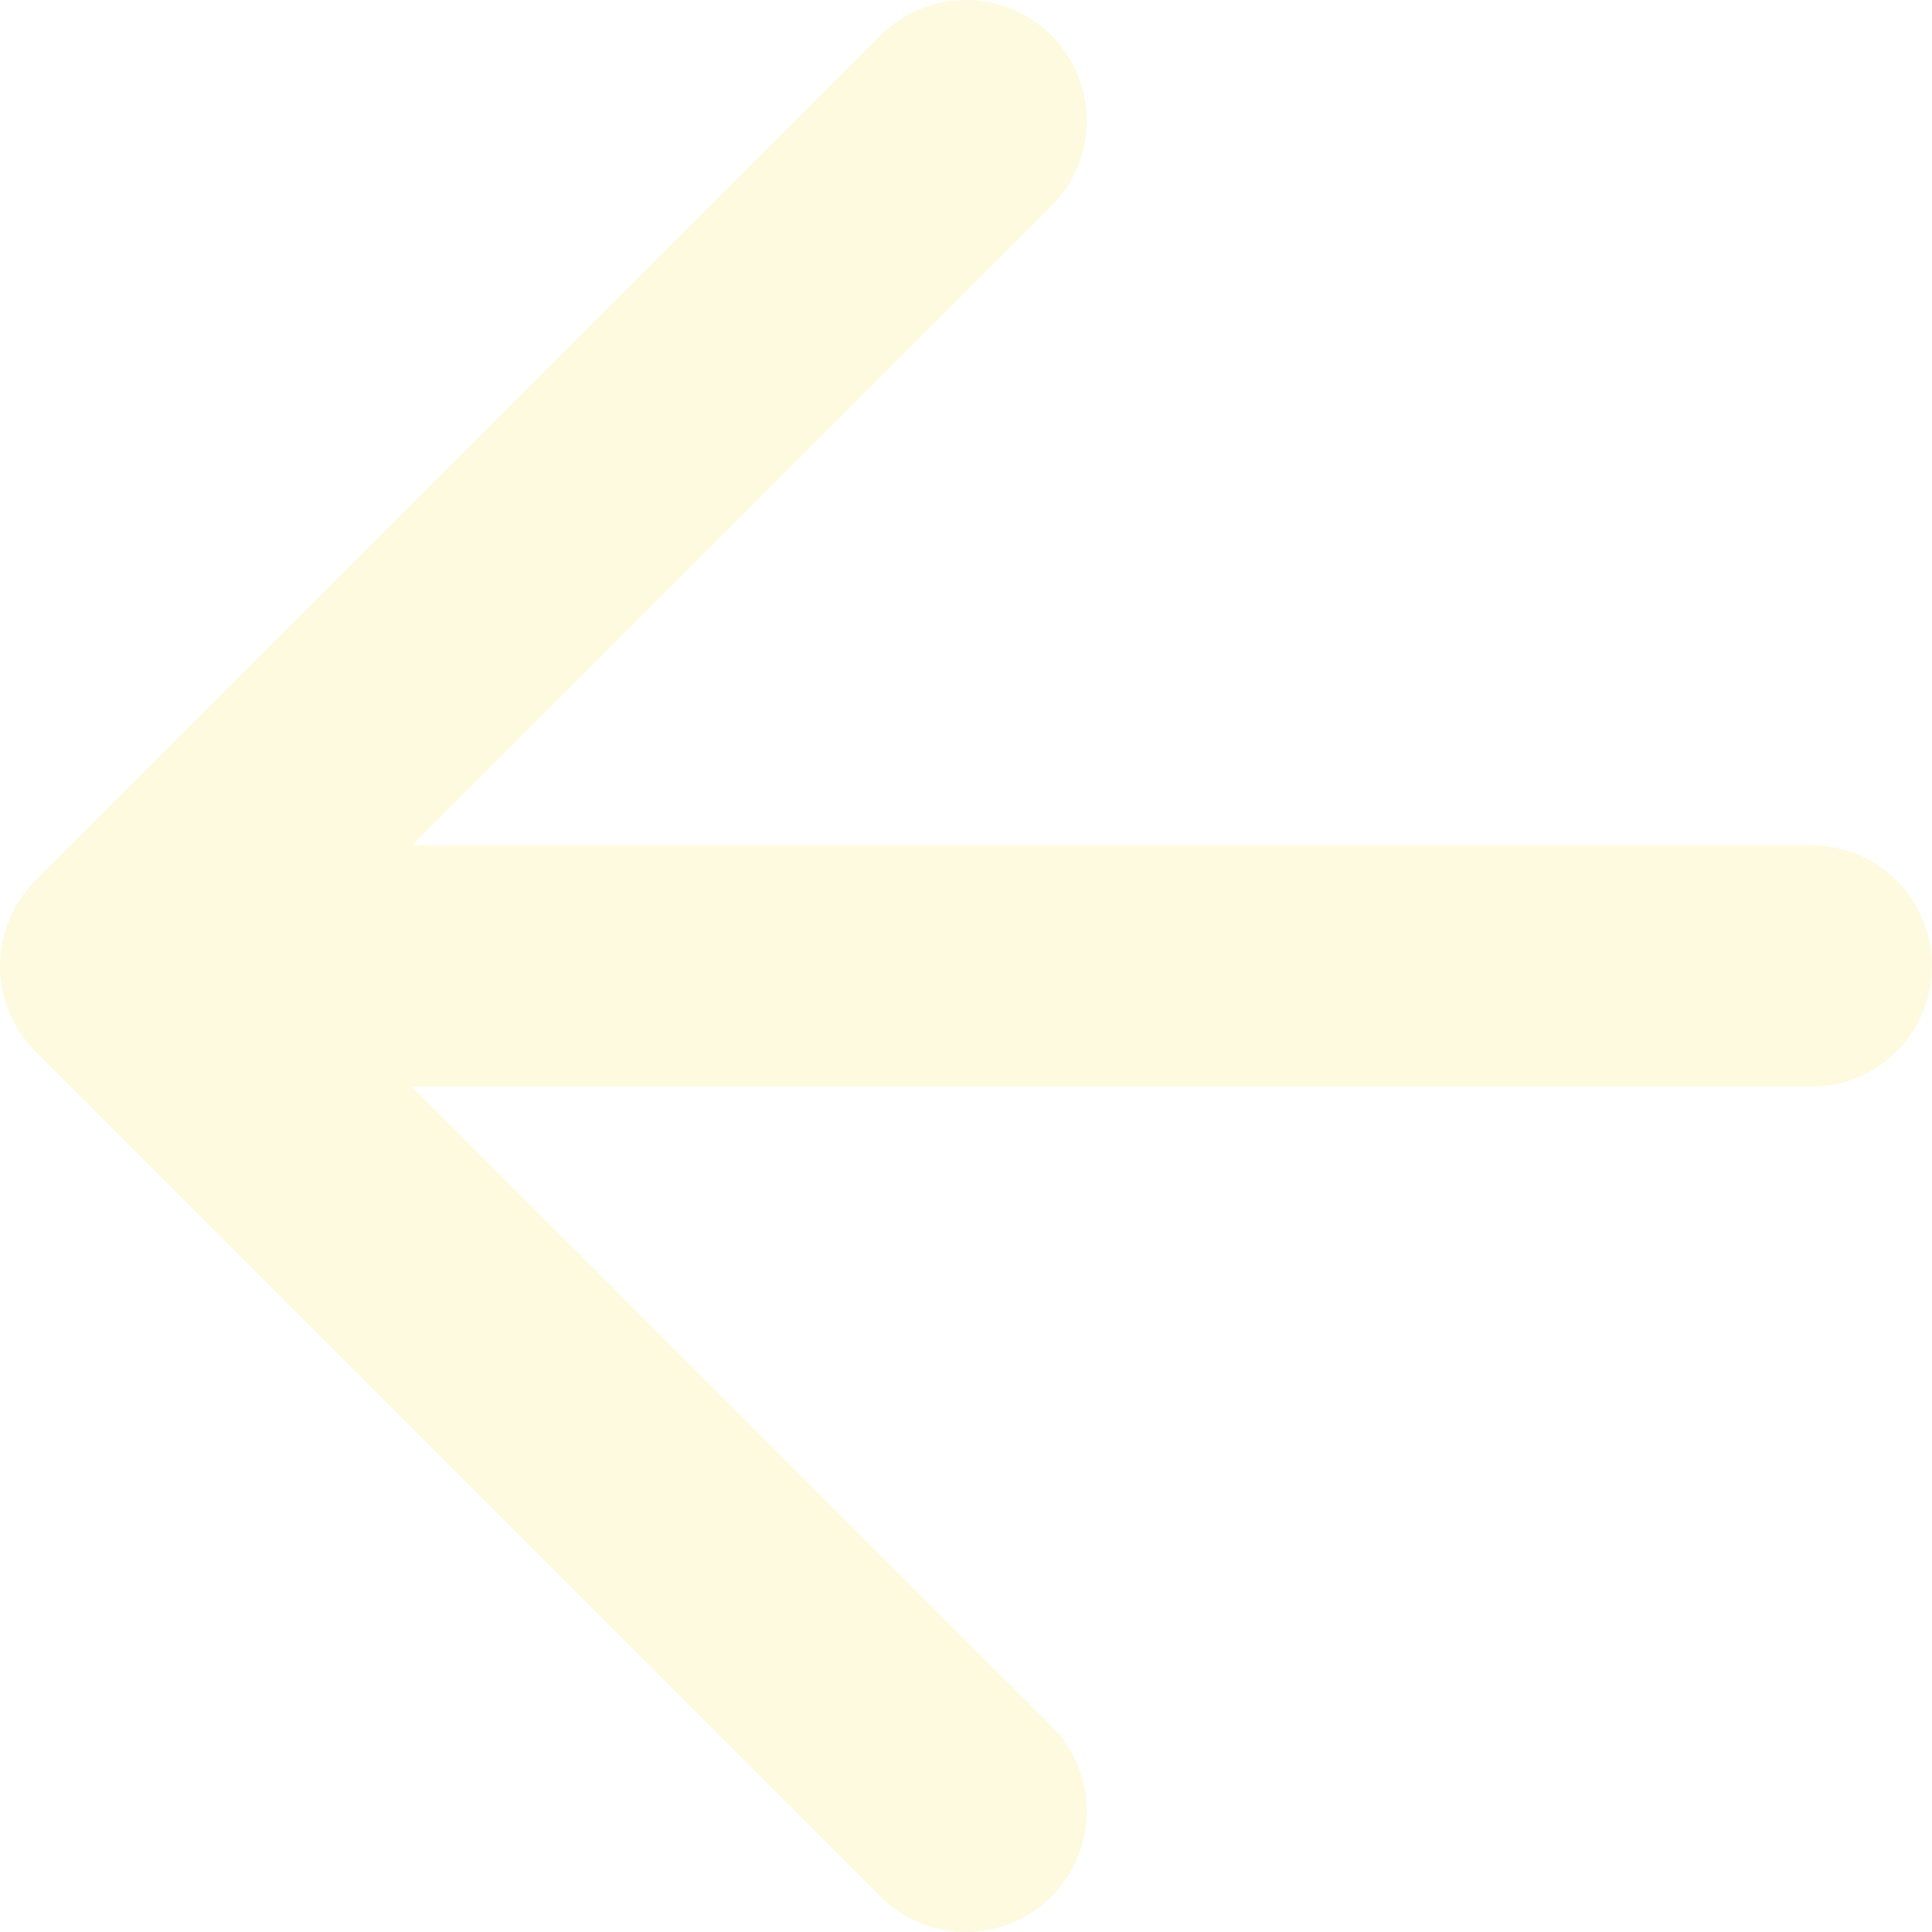
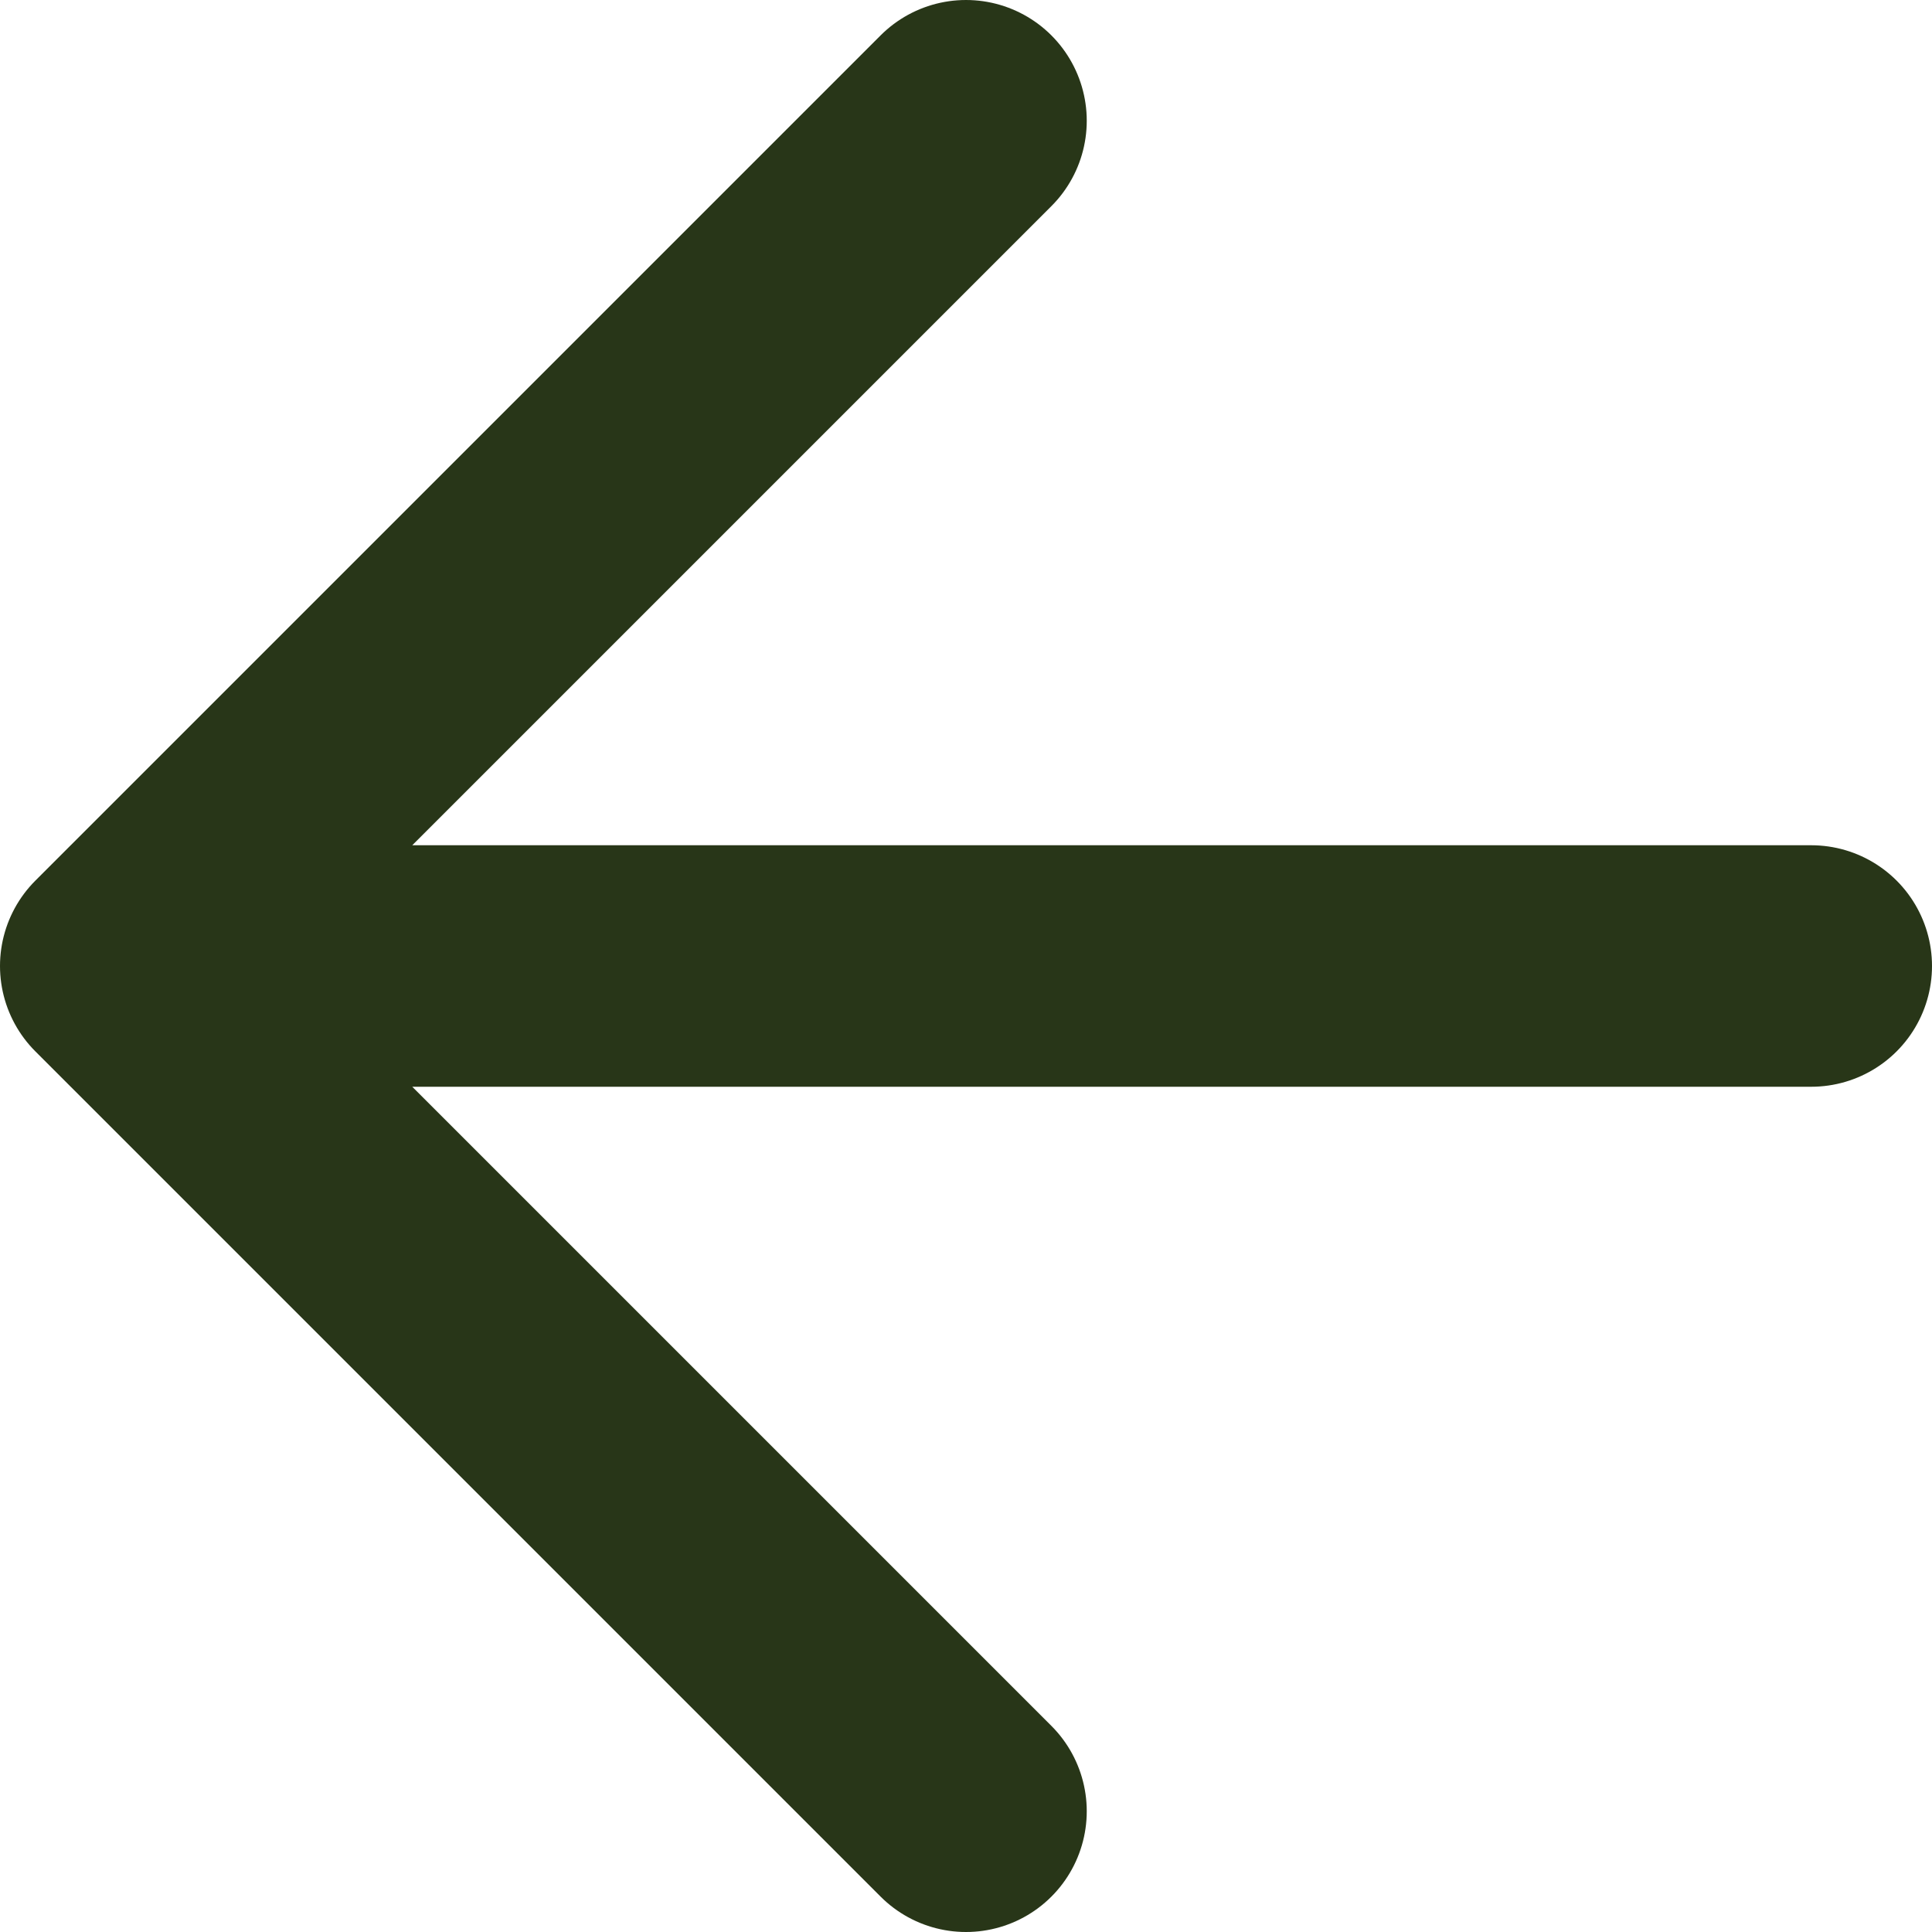
<svg xmlns="http://www.w3.org/2000/svg" width="16" height="16" viewBox="0 0 16 16" fill="none">
-   <path d="M15 8H1M1 8L8 15M1 8L8 1" stroke="#FEFAE0" stroke-width="2" stroke-linecap="round" stroke-linejoin="round" />
+   <path d="M15 8H1M1 8L8 15M1 8L8 1" stroke="#283618" stroke-width="2" stroke-linecap="round" stroke-linejoin="round" />
</svg>
